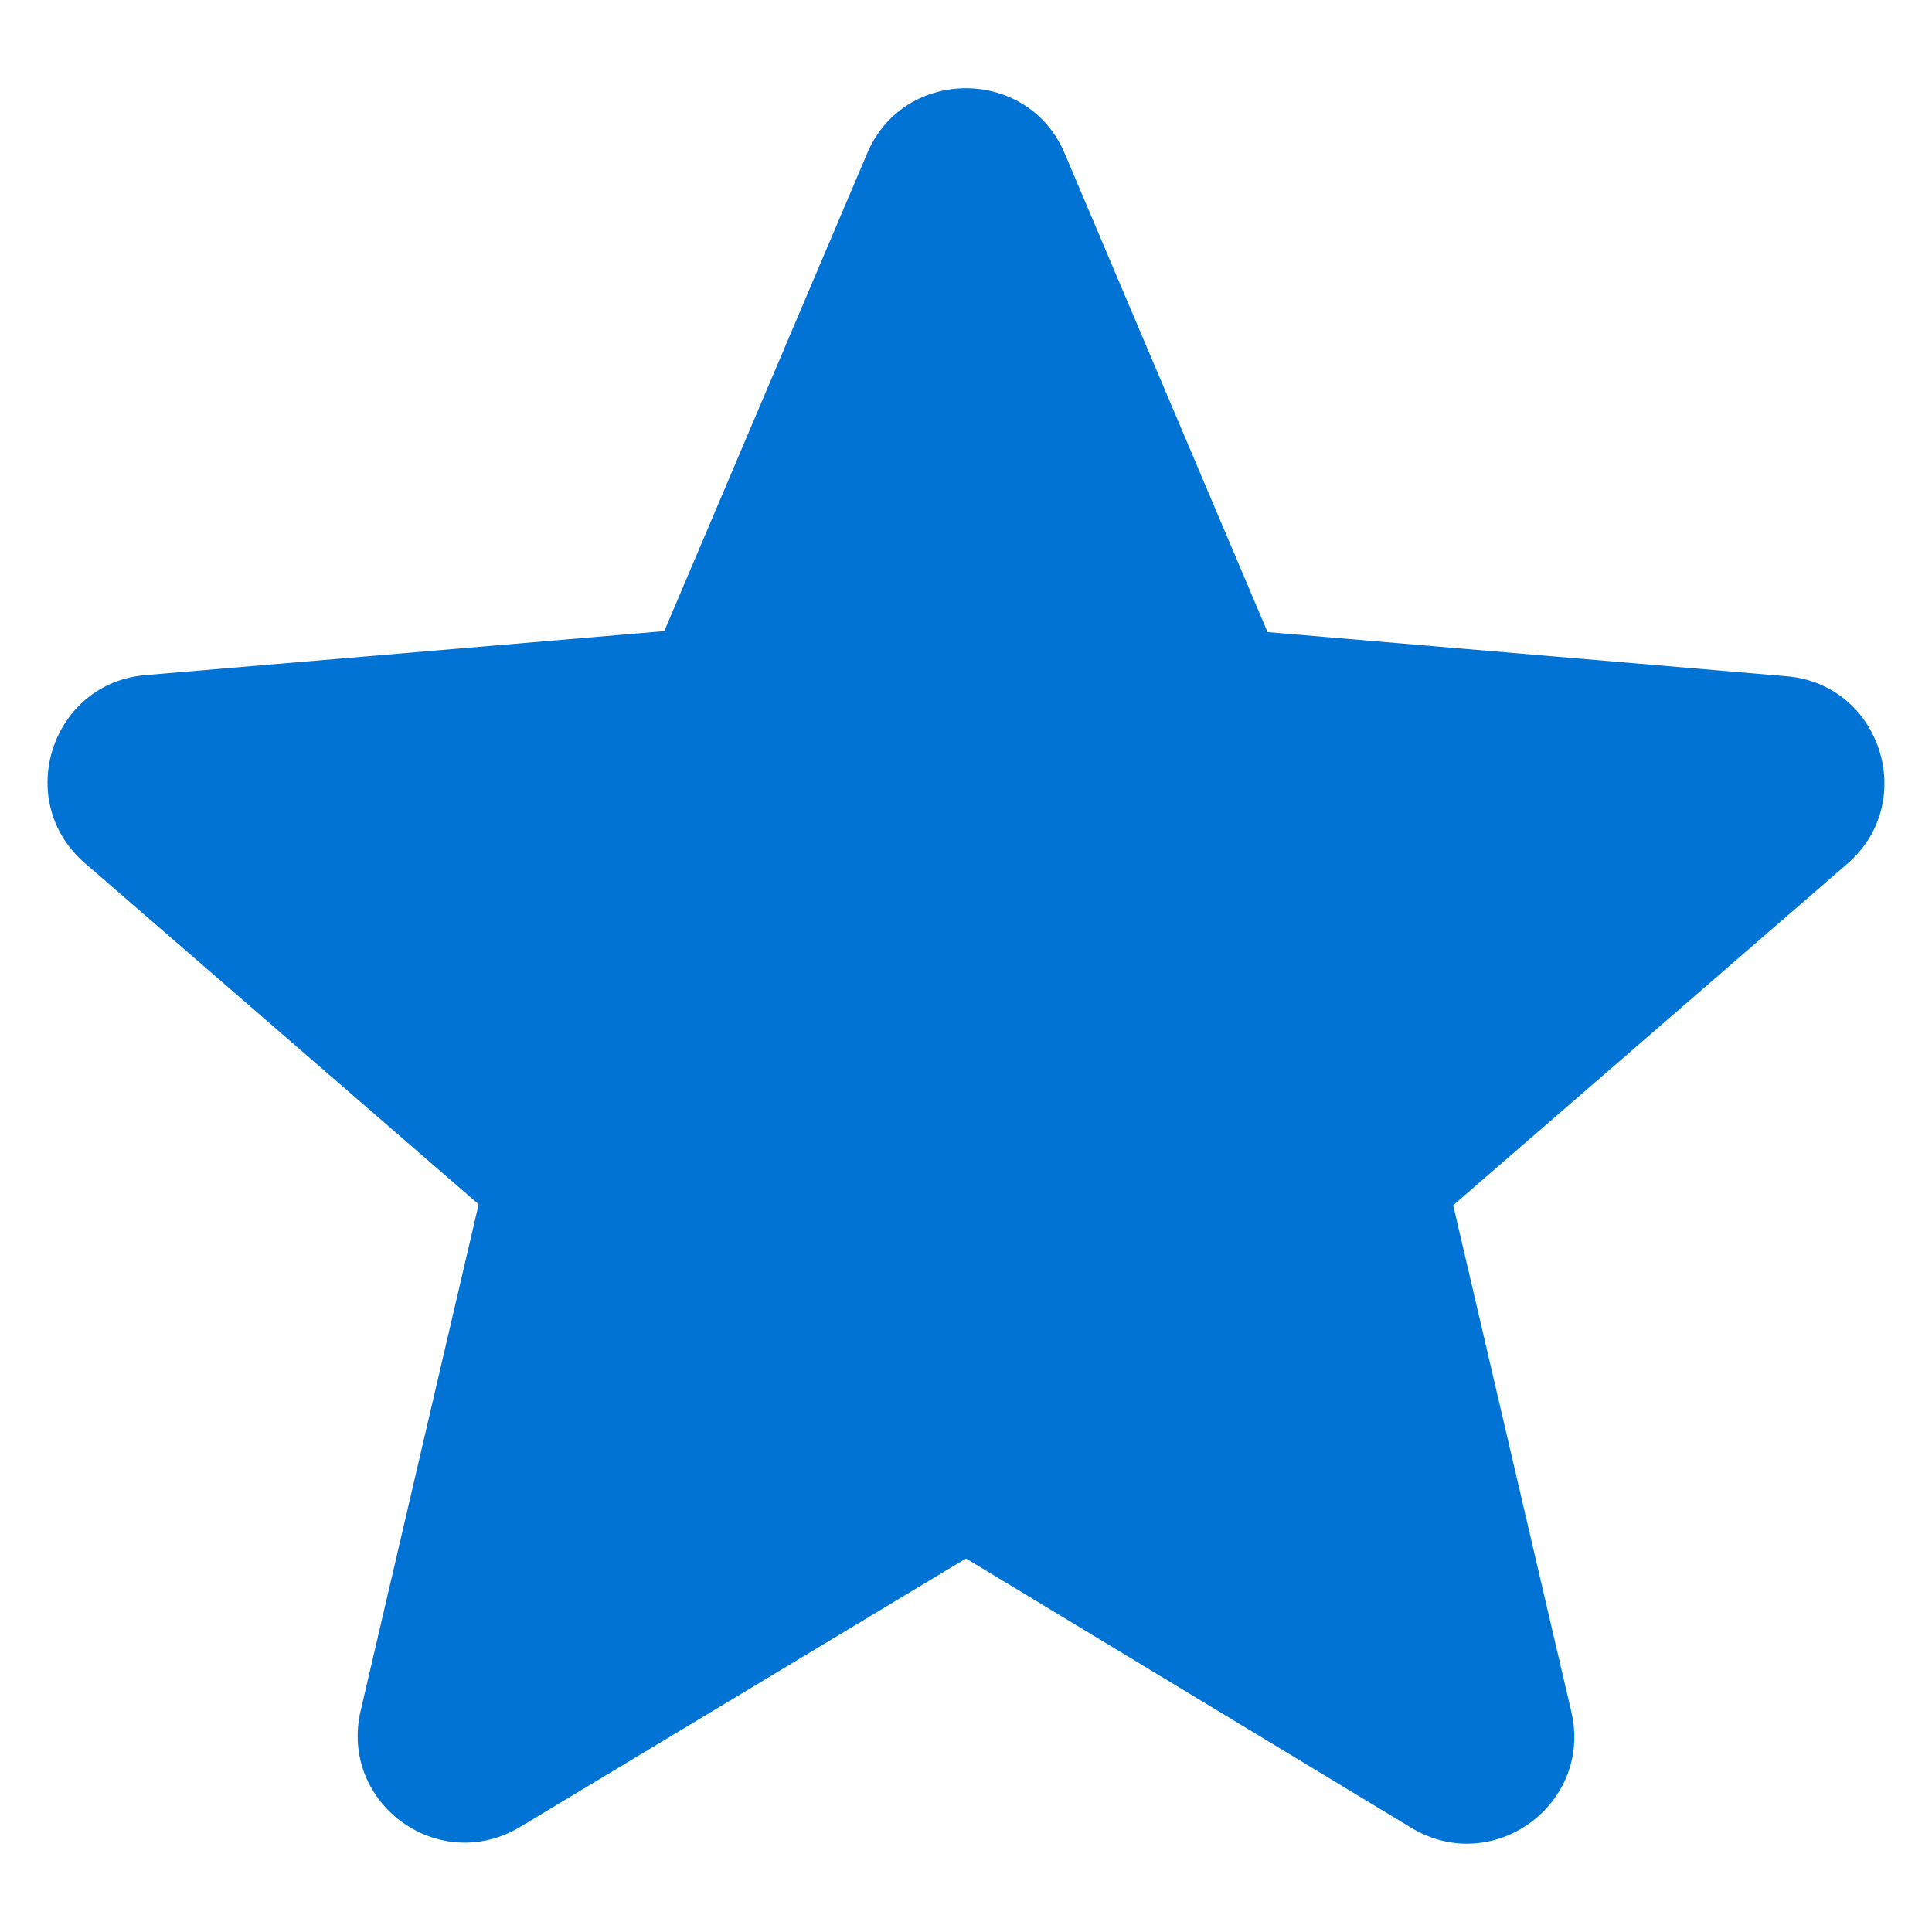
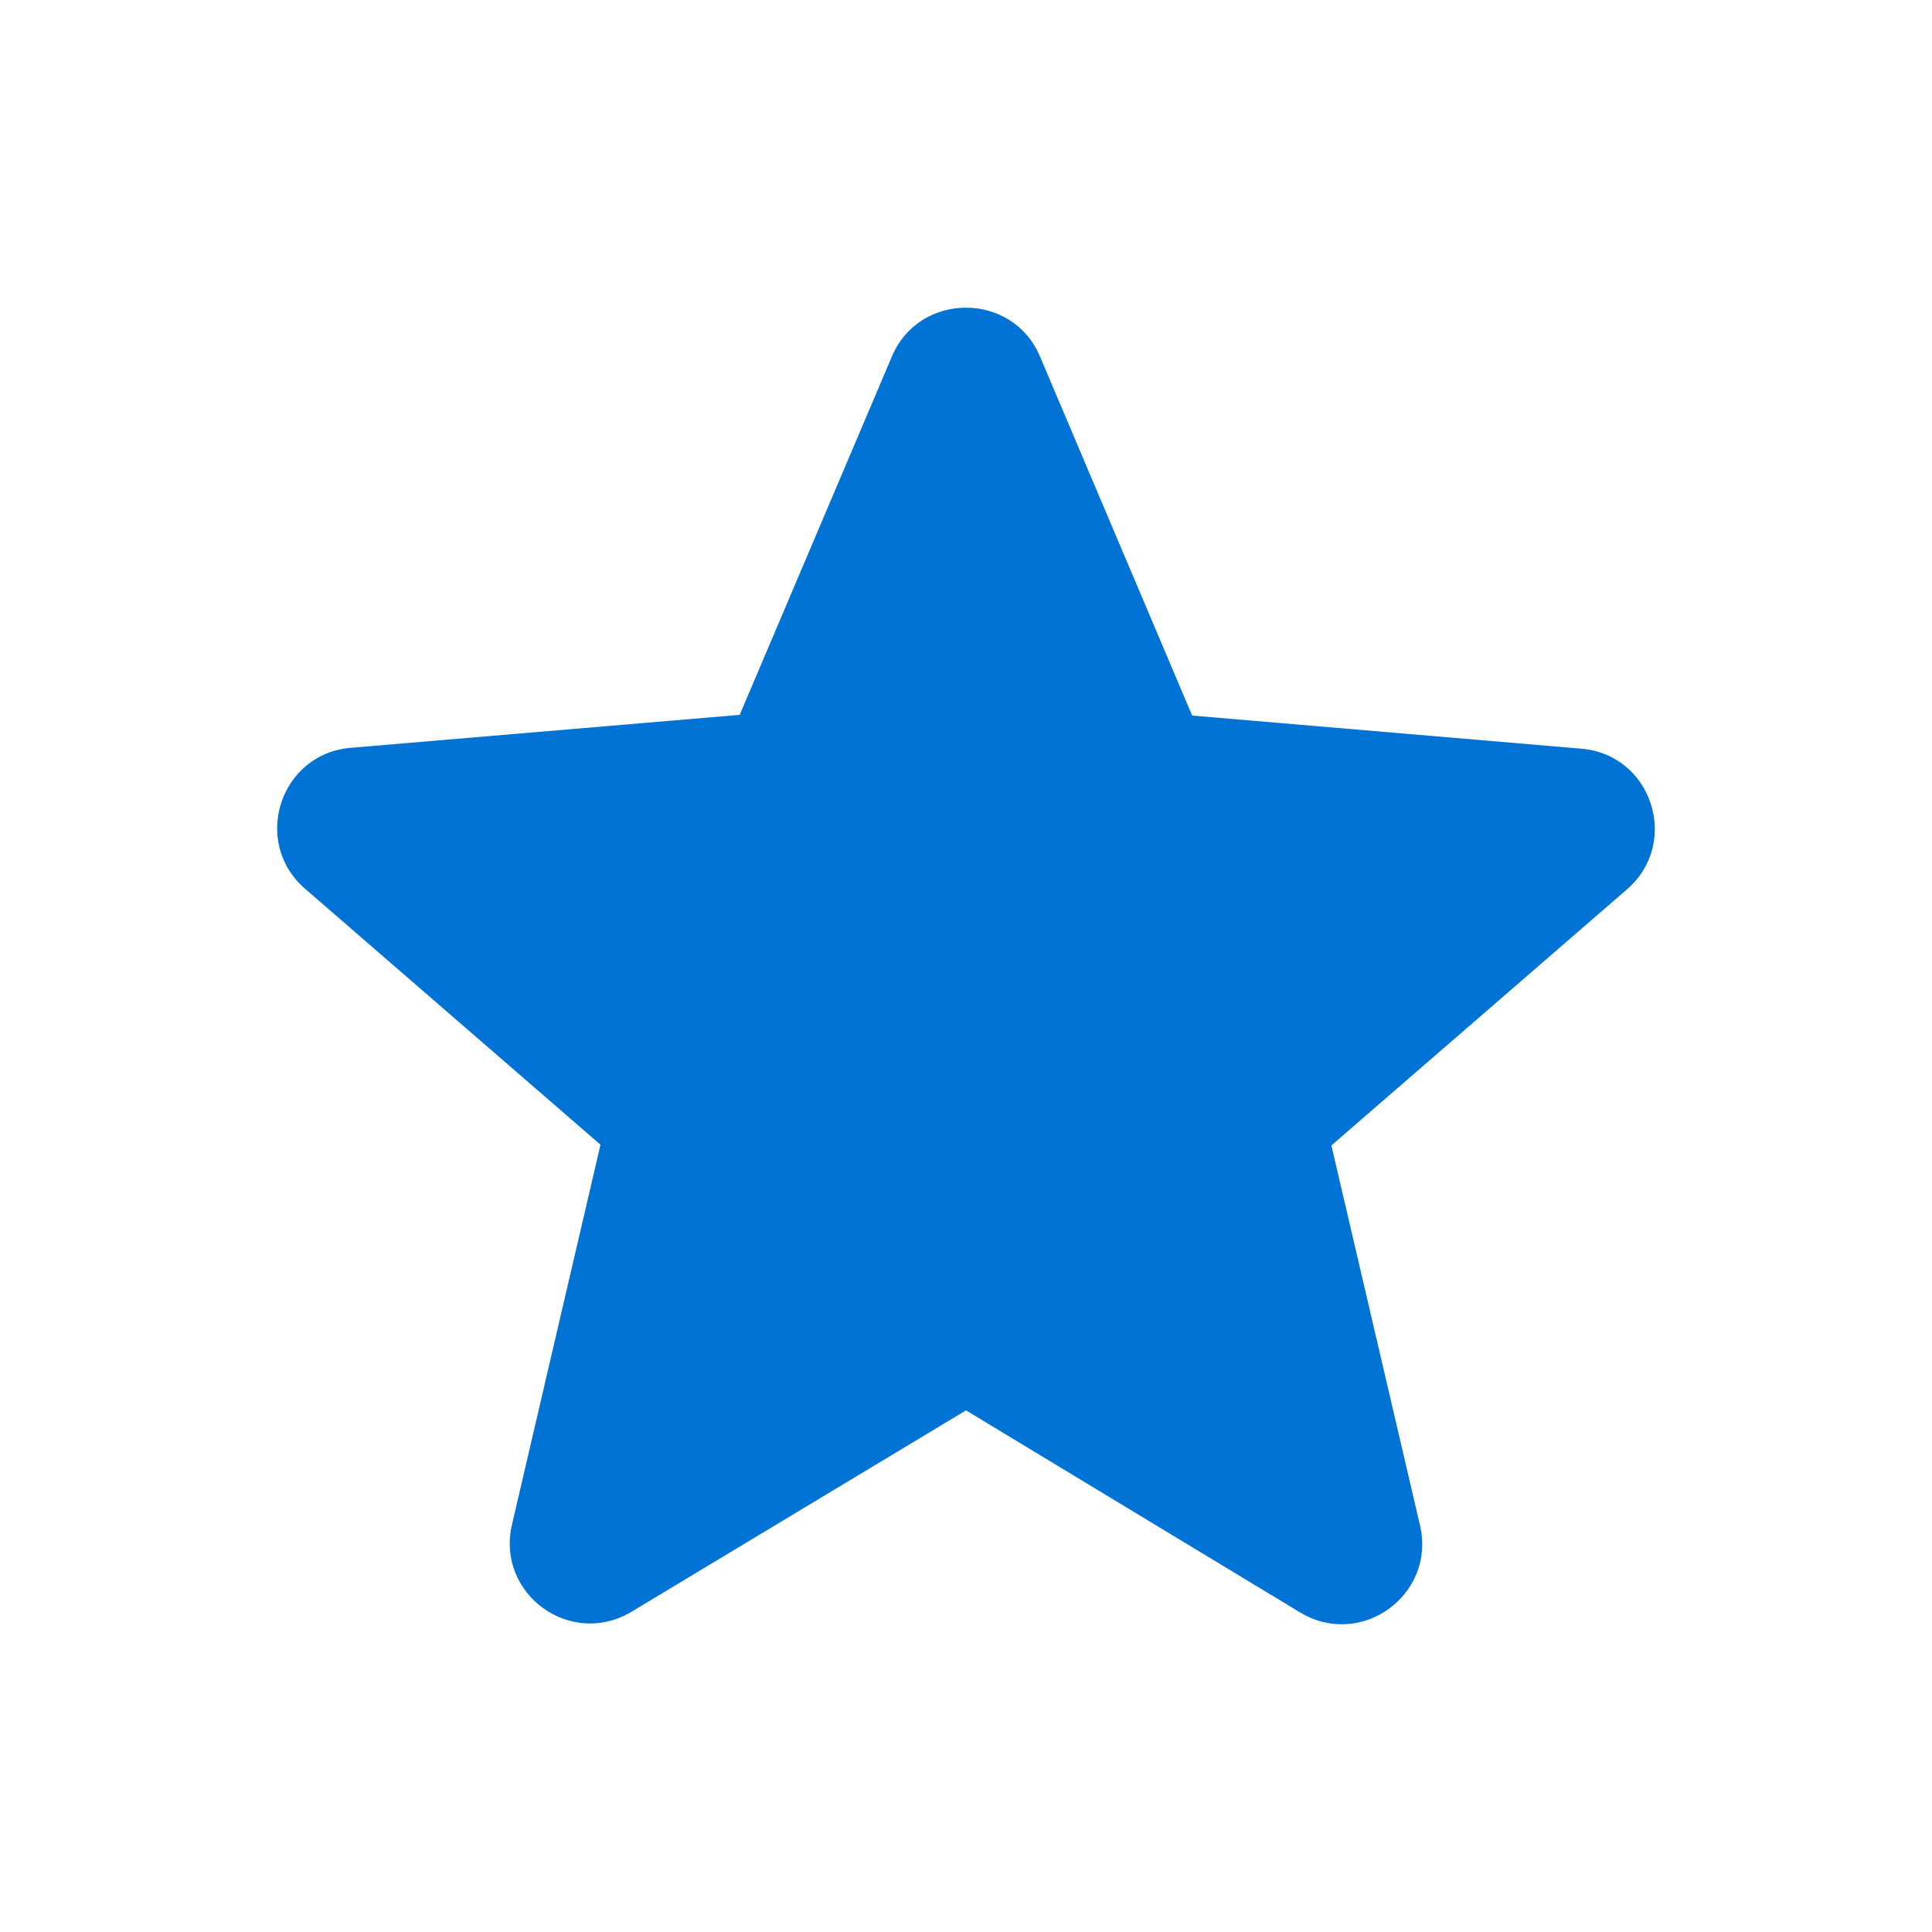
- <svg xmlns="http://www.w3.org/2000/svg" width="12" height="12" viewBox="0 0 12 12" fill="none">
-   <path d="M6 9.68L8.766 11.353C9.273 11.659 9.893 11.206 9.76 10.633L9.026 7.486L11.473 5.366C11.92 4.98 11.68 4.246 11.093 4.2L7.873 3.926L6.613 0.953C6.386 0.413 5.613 0.413 5.386 0.953L4.126 3.92L0.906 4.193C0.32 4.24 0.08 4.973 0.526 5.36L2.973 7.48L2.24 10.626C2.106 11.2 2.726 11.653 3.233 11.346L6 9.68Z" fill="#0073D5" />
+ <svg xmlns="http://www.w3.org/2000/svg" width="16" height="16" viewBox="0 0 16 16" fill="none">
+   <path d="M8 11.68L10.766 13.353C11.273 13.659 11.893 13.206 11.76 12.633L11.026 9.486L13.473 7.366C13.92 6.98 13.68 6.246 13.093 6.2L9.873 5.926L8.613 2.953C8.386 2.413 7.613 2.413 7.386 2.953L6.126 5.92L2.906 6.193C2.32 6.24 2.08 6.973 2.526 7.36L4.973 9.48L4.24 12.626C4.106 13.2 4.726 13.653 5.233 13.346L8 11.68Z" fill="#0073D5" />
</svg>
